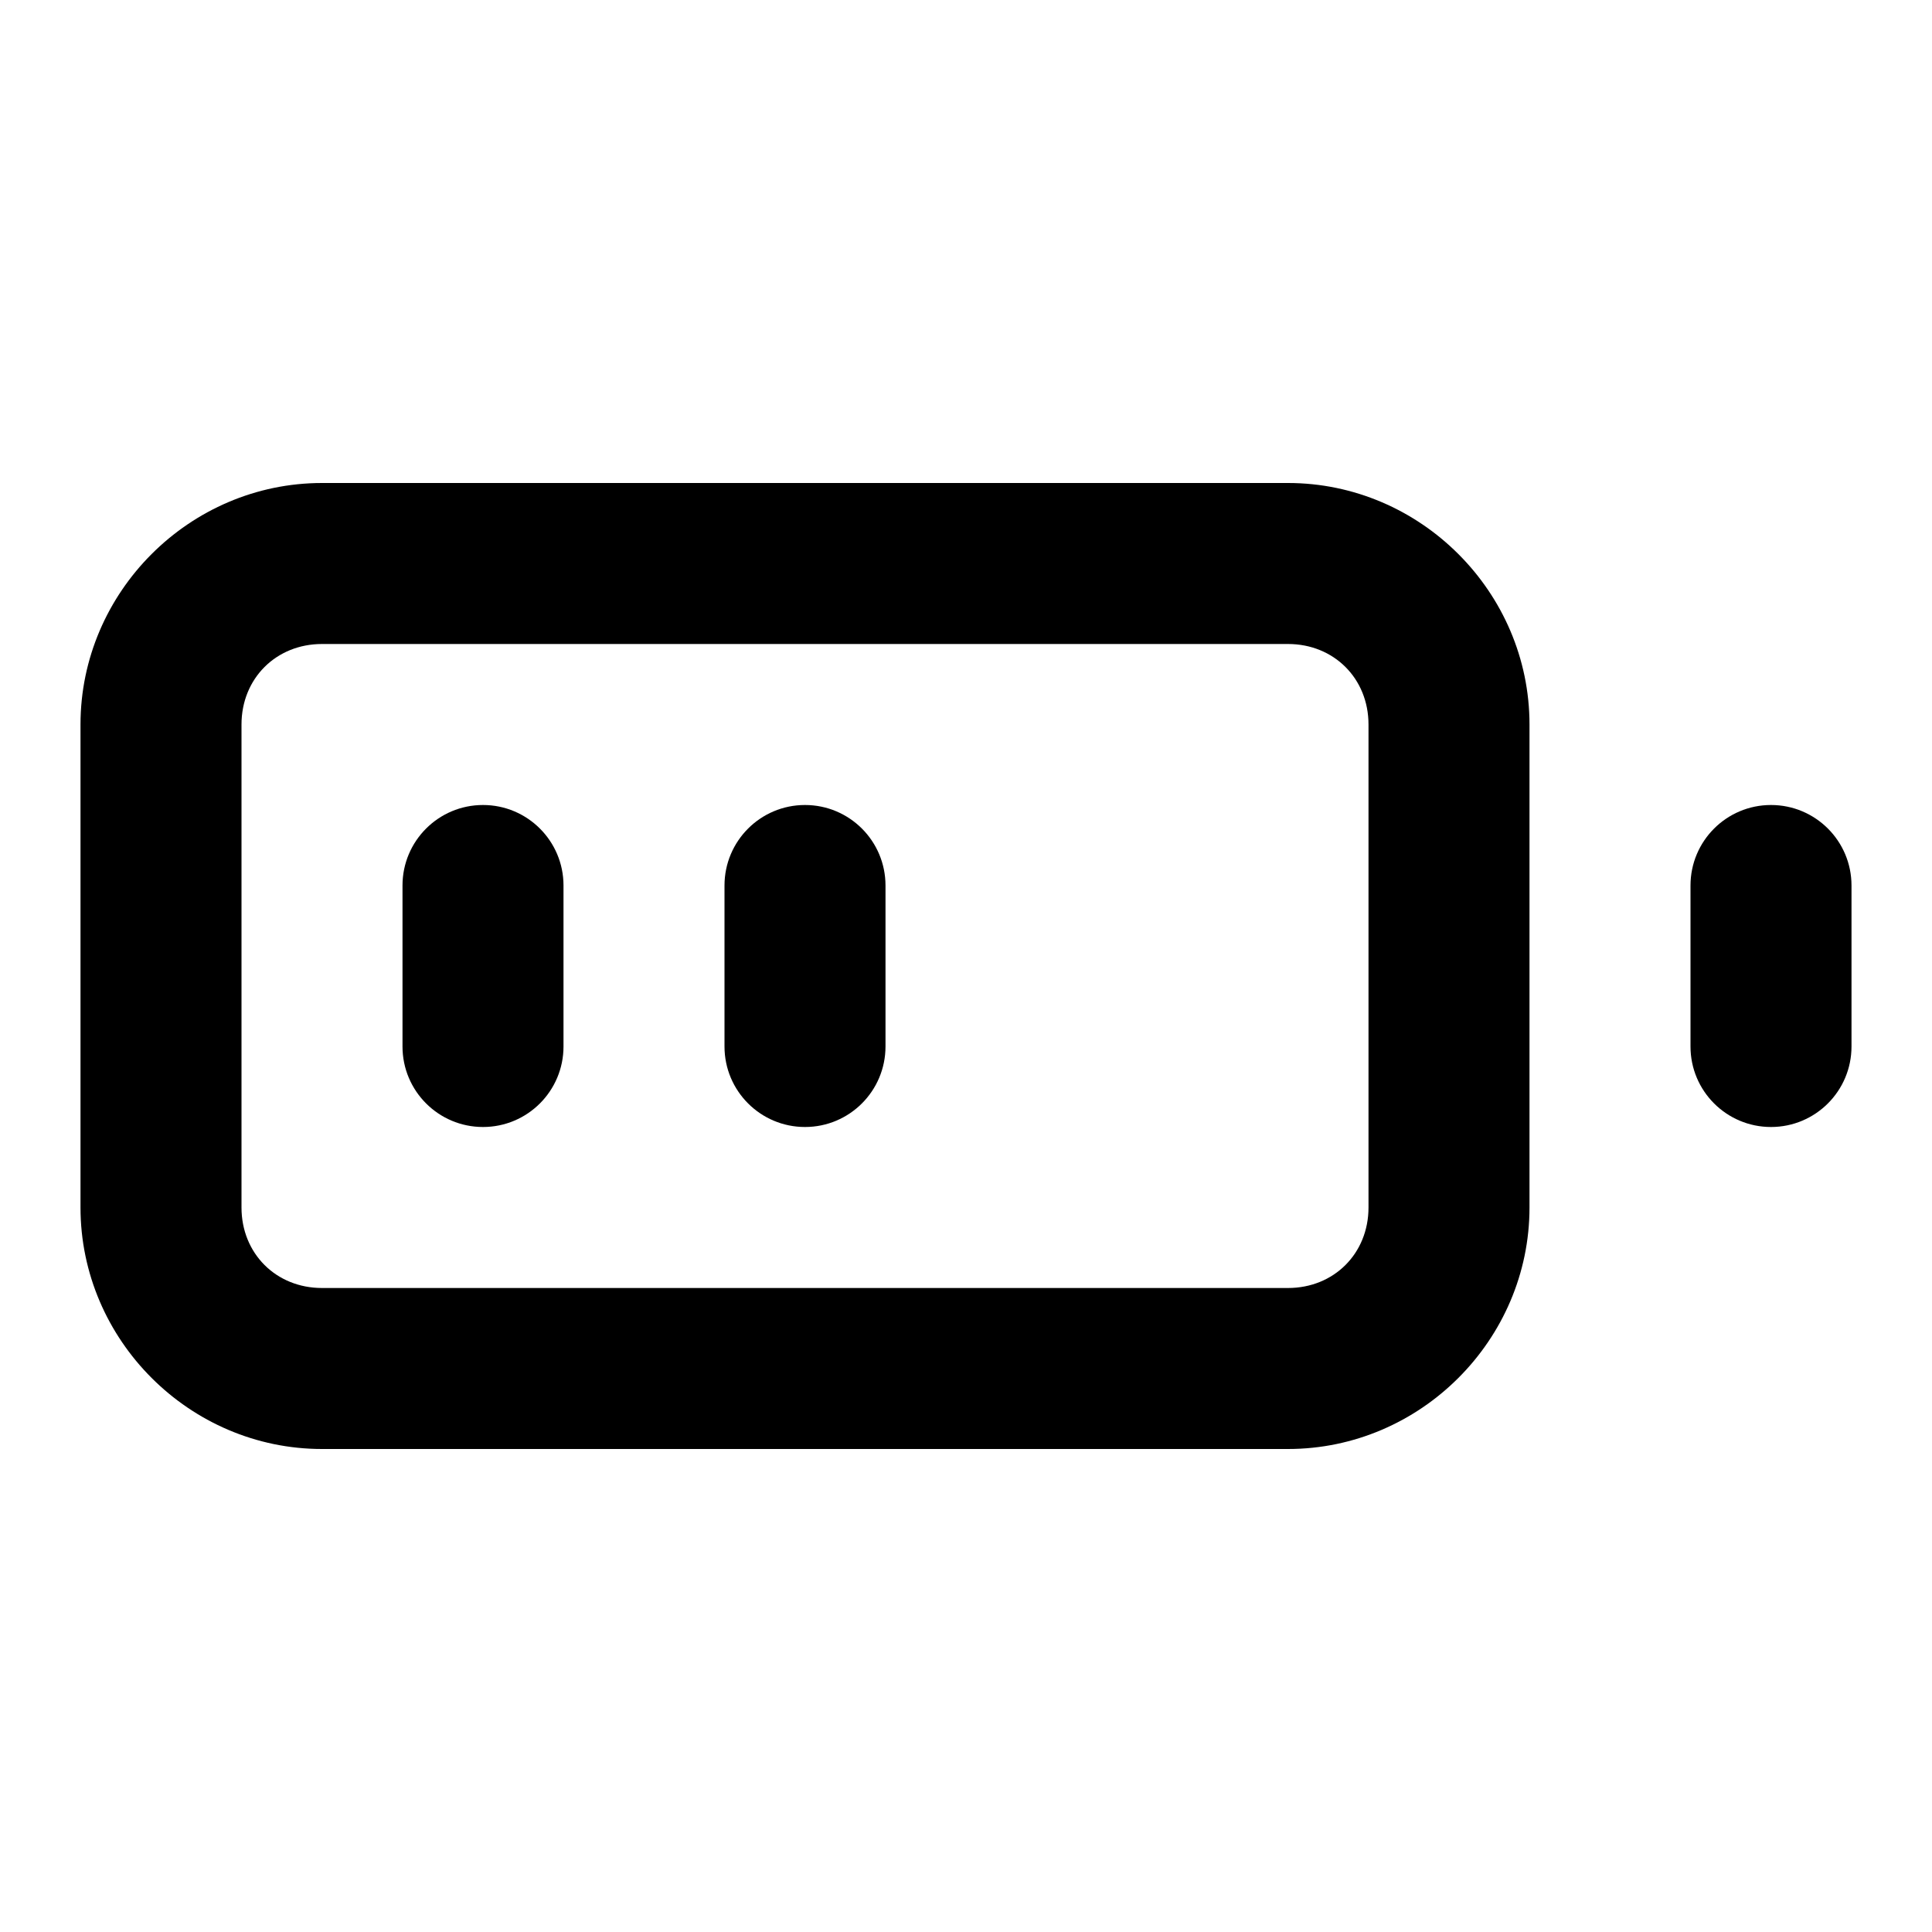
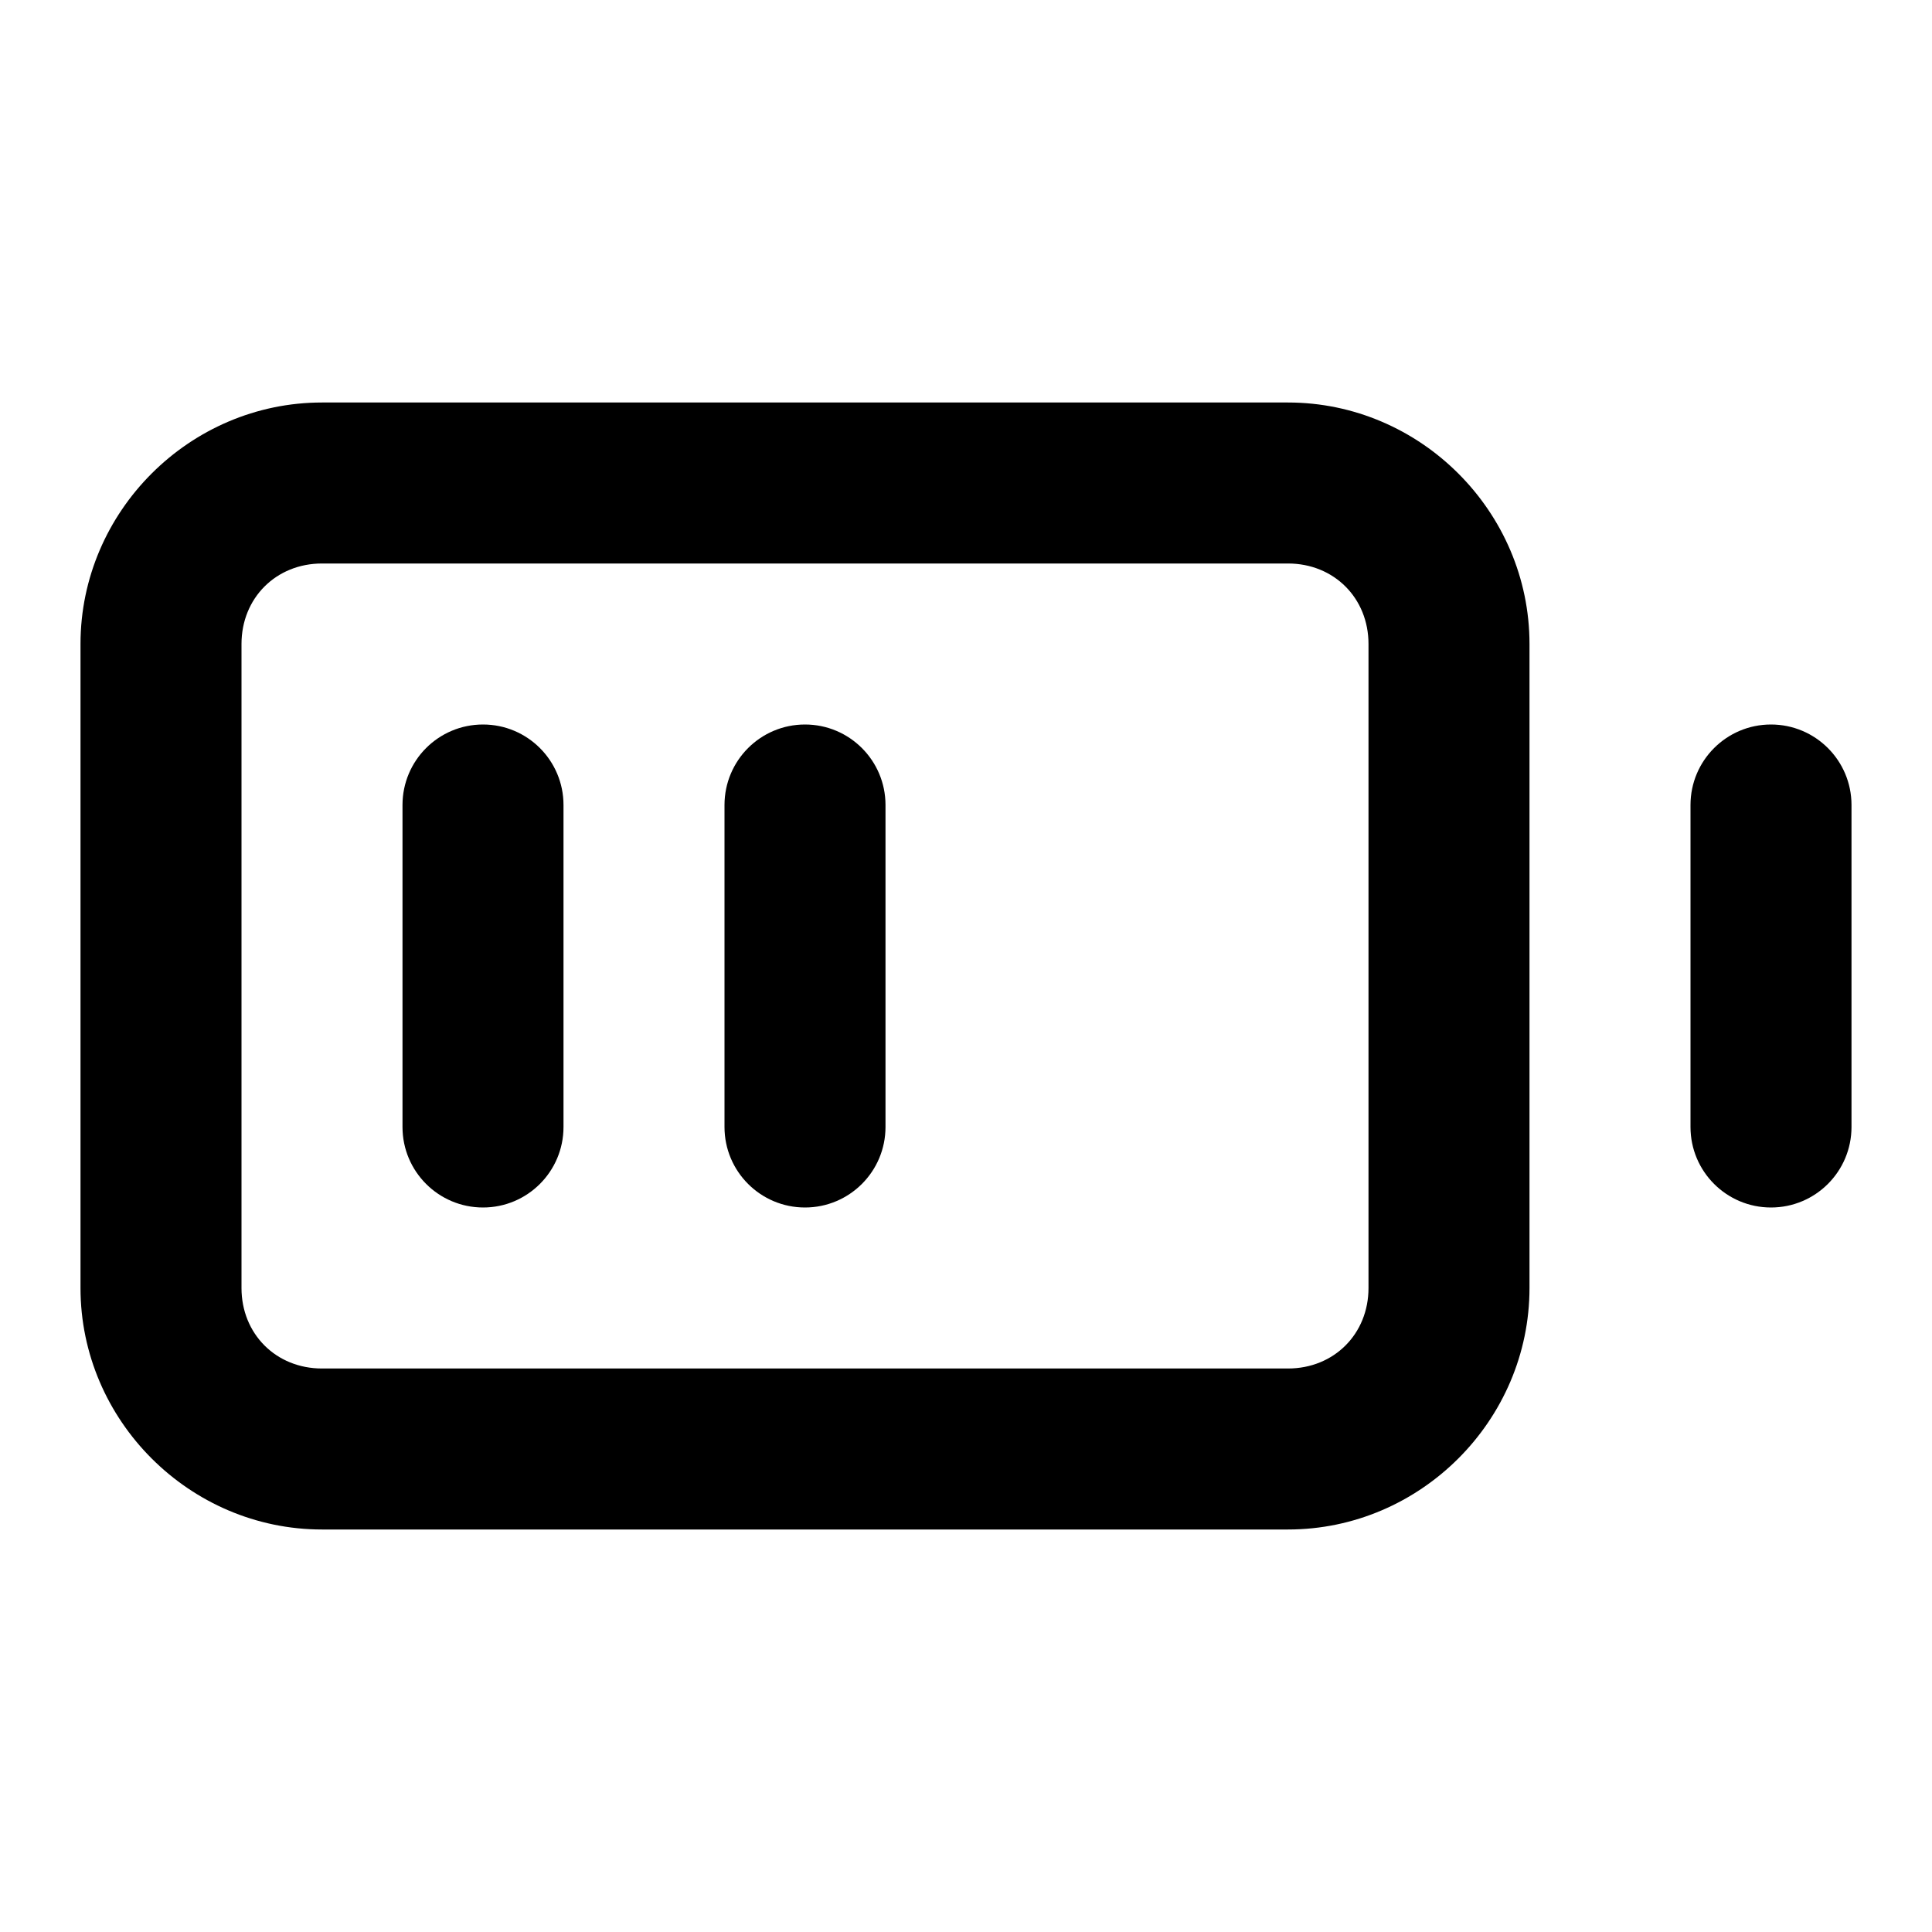
<svg xmlns="http://www.w3.org/2000/svg" width="24" height="24" viewBox="0 0 24 24" fill="currentColor" tags="power,electricity,energy,accumulator,charge" categories="connectivity,devices">
-   <path d="M 4 6 C 2.355 6 1 7.355 1 9 L 1 15 C 1 16.645 2.355 18 4 18 L 16 18 C 17.645 18 19 16.645 19 15 L 19 9 C 19 7.355 17.645 6 16 6 L 4 6 z M 4 8 L 16 8 C 16.571 8 17 8.429 17 9 L 17 15 C 17 15.571 16.571 16 16 16 L 4 16 C 3.429 16 3 15.571 3 15 L 3 9 C 3 8.429 3.429 8 4 8 z M 6 10 A 1 1 0 0 0 5 11 L 5 13 A 1 1 0 0 0 6 14 A 1 1 0 0 0 7 13 L 7 11 A 1 1 0 0 0 6 10 z M 10 10 A 1 1 0 0 0 9 11 L 9 13 A 1 1 0 0 0 10 14 A 1 1 0 0 0 11 13 L 11 11 A 1 1 0 0 0 10 10 z M 22 10 A 1 1 0 0 0 21 11 L 21 13 A 1 1 0 0 0 22 14 A 1 1 0 0 0 23 13 L 23 11 A 1 1 0 0 0 22 10 z " />
+   <path d="M 4 5 C 2.355 5 1 6.355 1 8 L 1 16 C 1 17.645 2.355 19 4 19 L 16 19 C 17.645 19 19 17.645 19 16 L 19 8 C 19 6.355 17.645 5 16 5 L 4 5 z M 4 7 L 16 7 C 16.571 7 17 7.429 17 8 L 17 16 C 17 16.571 16.571 17 16 17 L 4 17 C 3.429 17 3 16.571 3 16 L 3 8 C 3 7.429 3.429 7 4 7 z M 6 9 A 1 1 0 0 0 5 10 L 5 14 A 1 1 0 0 0 6 15 A 1 1 0 0 0 7 14 L 7 10 A 1 1 0 0 0 6 9 z M 10 9 A 1 1 0 0 0 9 10 L 9 14 A 1 1 0 0 0 10 15 A 1 1 0 0 0 11 14 L 11 10 A 1 1 0 0 0 10 9 z M 22 9 A 1 1 0 0 0 21 10 L 21 14 A 1 1 0 0 0 22 15 A 1 1 0 0 0 23 14 L 23 10 A 1 1 0 0 0 22 9 z " />
</svg>
